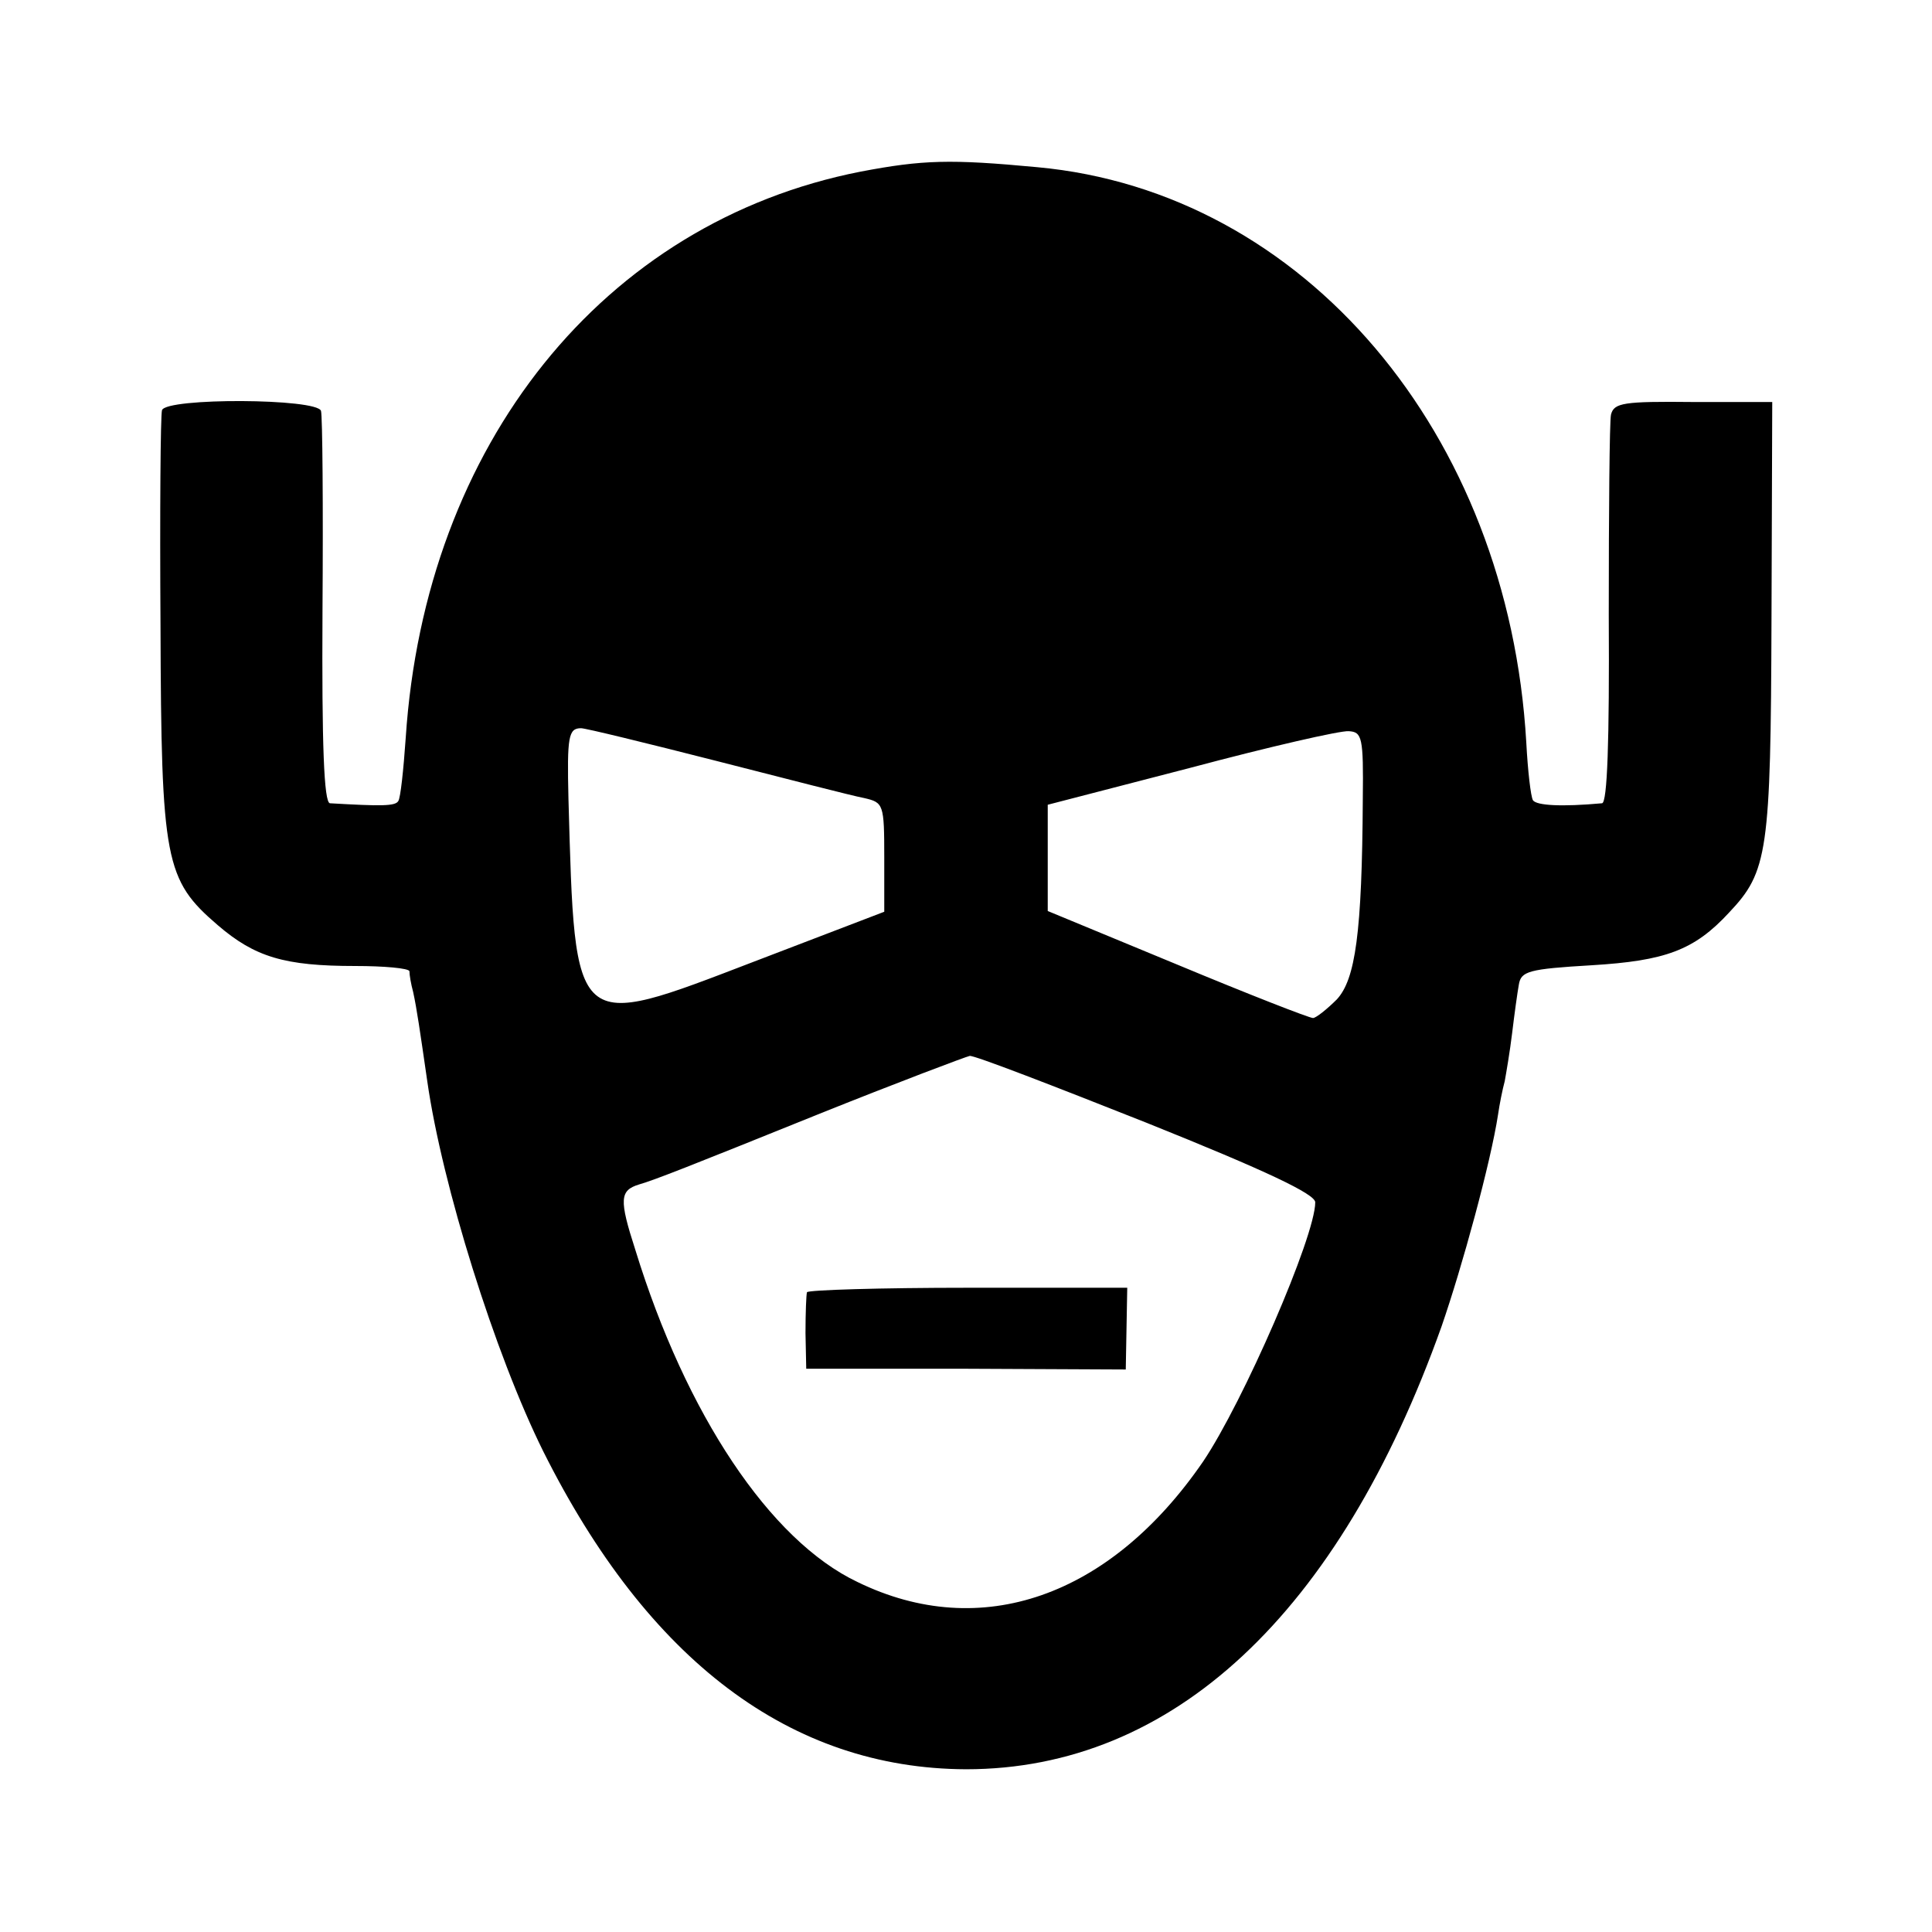
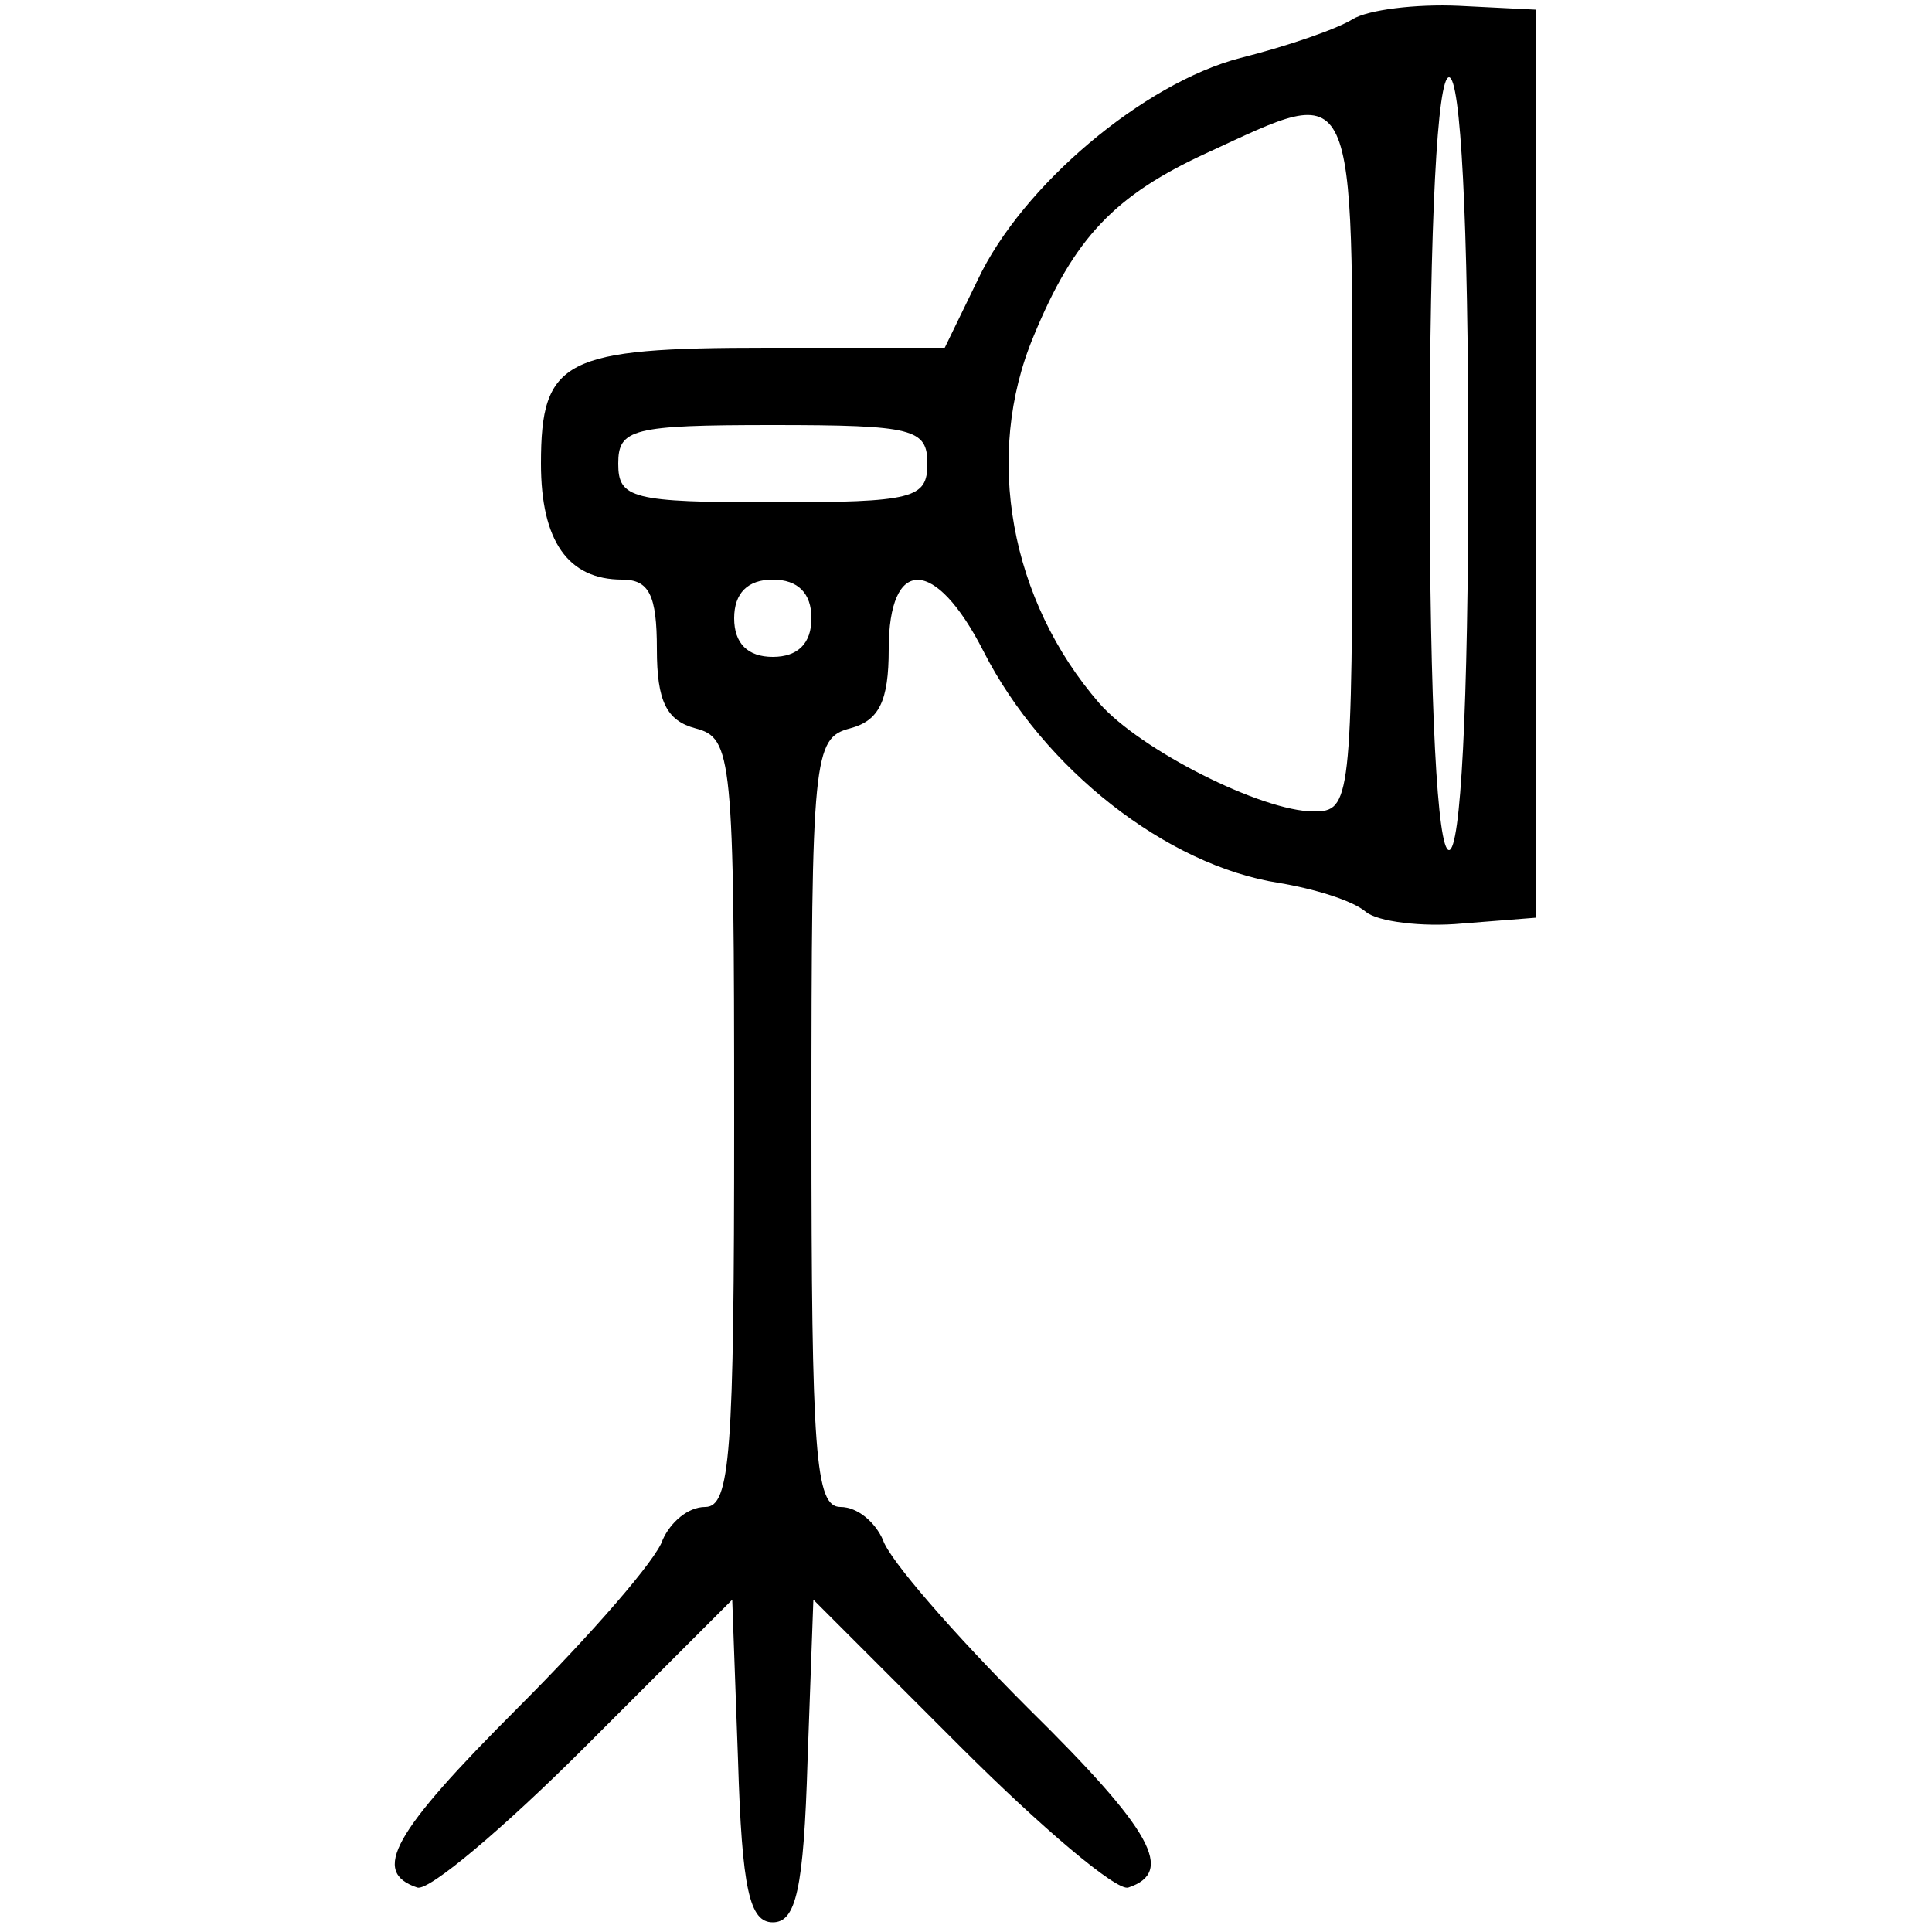
- <svg xmlns="http://www.w3.org/2000/svg" version="1.0" width="260pt" height="260pt" viewBox="0 0 260 260" preserveAspectRatio="xMidYMid meet">
-   <g transform="translate(0,260) scale(0.1,-0.1)" fill="#000000" stroke="none">
-     <path d="M1158 2369 c-346 -68 -586 -367 -612 -762 -3 -43 -7 -81 -10 -85 -4 -7 -23 -7 -92 -3 -8 1 -11 78 -10 259 1 141 0 262 -2 269 -5 17 -208 18 -214 1 -2 -7 -3 -137 -2 -290 1 -317 6 -342 77 -403 50 -43 90 -55 185 -55 39 0 72 -3 73 -7 0 -5 2 -17 5 -28 5 -23 9 -51 19 -120 20 -140 91 -367 156 -498 141 -282 333 -427 569 -428 278 0 502 209 640 596 28 81 66 220 76 285 2 14 6 34 9 45 2 11 7 40 10 65 3 25 7 54 9 65 3 18 13 21 98 26 99 6 138 20 185 71 52 55 56 81 57 395 l1 292 -106 0 c-94 1 -107 -1 -111 -17 -2 -9 -3 -131 -3 -269 1 -172 -2 -253 -9 -254 -55 -5 -88 -3 -93 4 -3 5 -7 40 -9 78 -24 416 -299 741 -658 774 -117 11 -154 10 -238 -6z m-194 -793 c94 -24 183 -47 199 -50 26 -6 27 -8 27 -80 l0 -73 -175 -67 c-245 -94 -241 -98 -250 219 -2 84 0 95 17 95 6 0 88 -20 182 -44z m870 -51 c-1 -181 -10 -243 -35 -270 -13 -13 -28 -25 -32 -25 -5 0 -87 32 -183 72 l-174 72 0 71 0 72 193 50 c105 28 201 50 212 49 18 -1 20 -8 19 -91z m-291 -436 c162 -65 227 -96 227 -107 0 -46 -97 -269 -151 -349 -125 -182 -299 -243 -465 -162 -118 56 -231 226 -299 447 -22 68 -21 80 5 88 21 6 69 25 240 94 107 43 200 78 205 79 6 1 112 -40 238 -90z" />
-     <path d="M1086 861 c-1 -3 -2 -28 -2 -55 l1 -48 215 0 215 -1 1 55 1 55 -214 0 c-118 0 -215 -3 -217 -6z" />
+ <svg xmlns="http://www.w3.org/2000/svg" version="1.0" width="100pt" height="100pt" viewBox="0 0 100 100" preserveAspectRatio="xMidYMid meet">
+   <g transform="translate(0,100) scale(0.1,-0.1)" fill="#000000" stroke="none">
+     <path d="M700 990 c-8 -5 -34 -14 -58 -20 -50 -13 -113 -66 -136 -115 l-17 -35 -92 0 c-105 0 -117 -6 -117 -60 0 -40 14 -60 42 -60 14 0 18 -8 18 -36 0 -27 5 -37 20 -41 19 -5 20 -14 20 -204 0 -172 -2 -199 -15 -199 -9 0 -18 -8 -22 -17 -3 -10 -37 -49 -75 -87 -65 -65 -76 -85 -52 -93 6 -2 45 31 87 73 l76 76 3 -83 c2 -67 6 -84 18 -84 12 0 16 17 18 84 l3 83 76 -76 c42 -42 81 -75 87 -73 24 8 13 29 -52 93 -38 38 -72 77 -75 87 -4 9 -13 17 -22 17 -13 0 -15 27 -15 199 0 190 1 199 20 204 15 4 20 14 20 41 0 48 24 48 49 -1 31 -61 95 -111 153 -120 18 -3 38 -9 45 -15 6 -5 29 -8 50 -6 l38 3 0 235 0 235 -40 2 c-22 1 -47 -2 -55 -7z m60 -230 c0 -127 -4 -200 -10 -200 -6 0 -10 73 -10 200 0 127 4 200 10 200 6 0 10 -73 10 -200z m-60 0 c0 -175 -1 -180 -20 -180 -27 0 -90 32 -111 56 -46 53 -60 128 -34 190 21 51 42 73 90 95 78 36 75 42 75 -161z m-220 0 c0 -18 -7 -20 -80 -20 -73 0 -80 2 -80 20 0 18 7 20 80 20 73 0 80 -2 80 -20z m-60 -80 c0 -13 -7 -20 -20 -20 -13 0 -20 7 -20 20 0 13 7 20 20 20 13 0 20 -7 20 -20z" />
  </g>
</svg>
